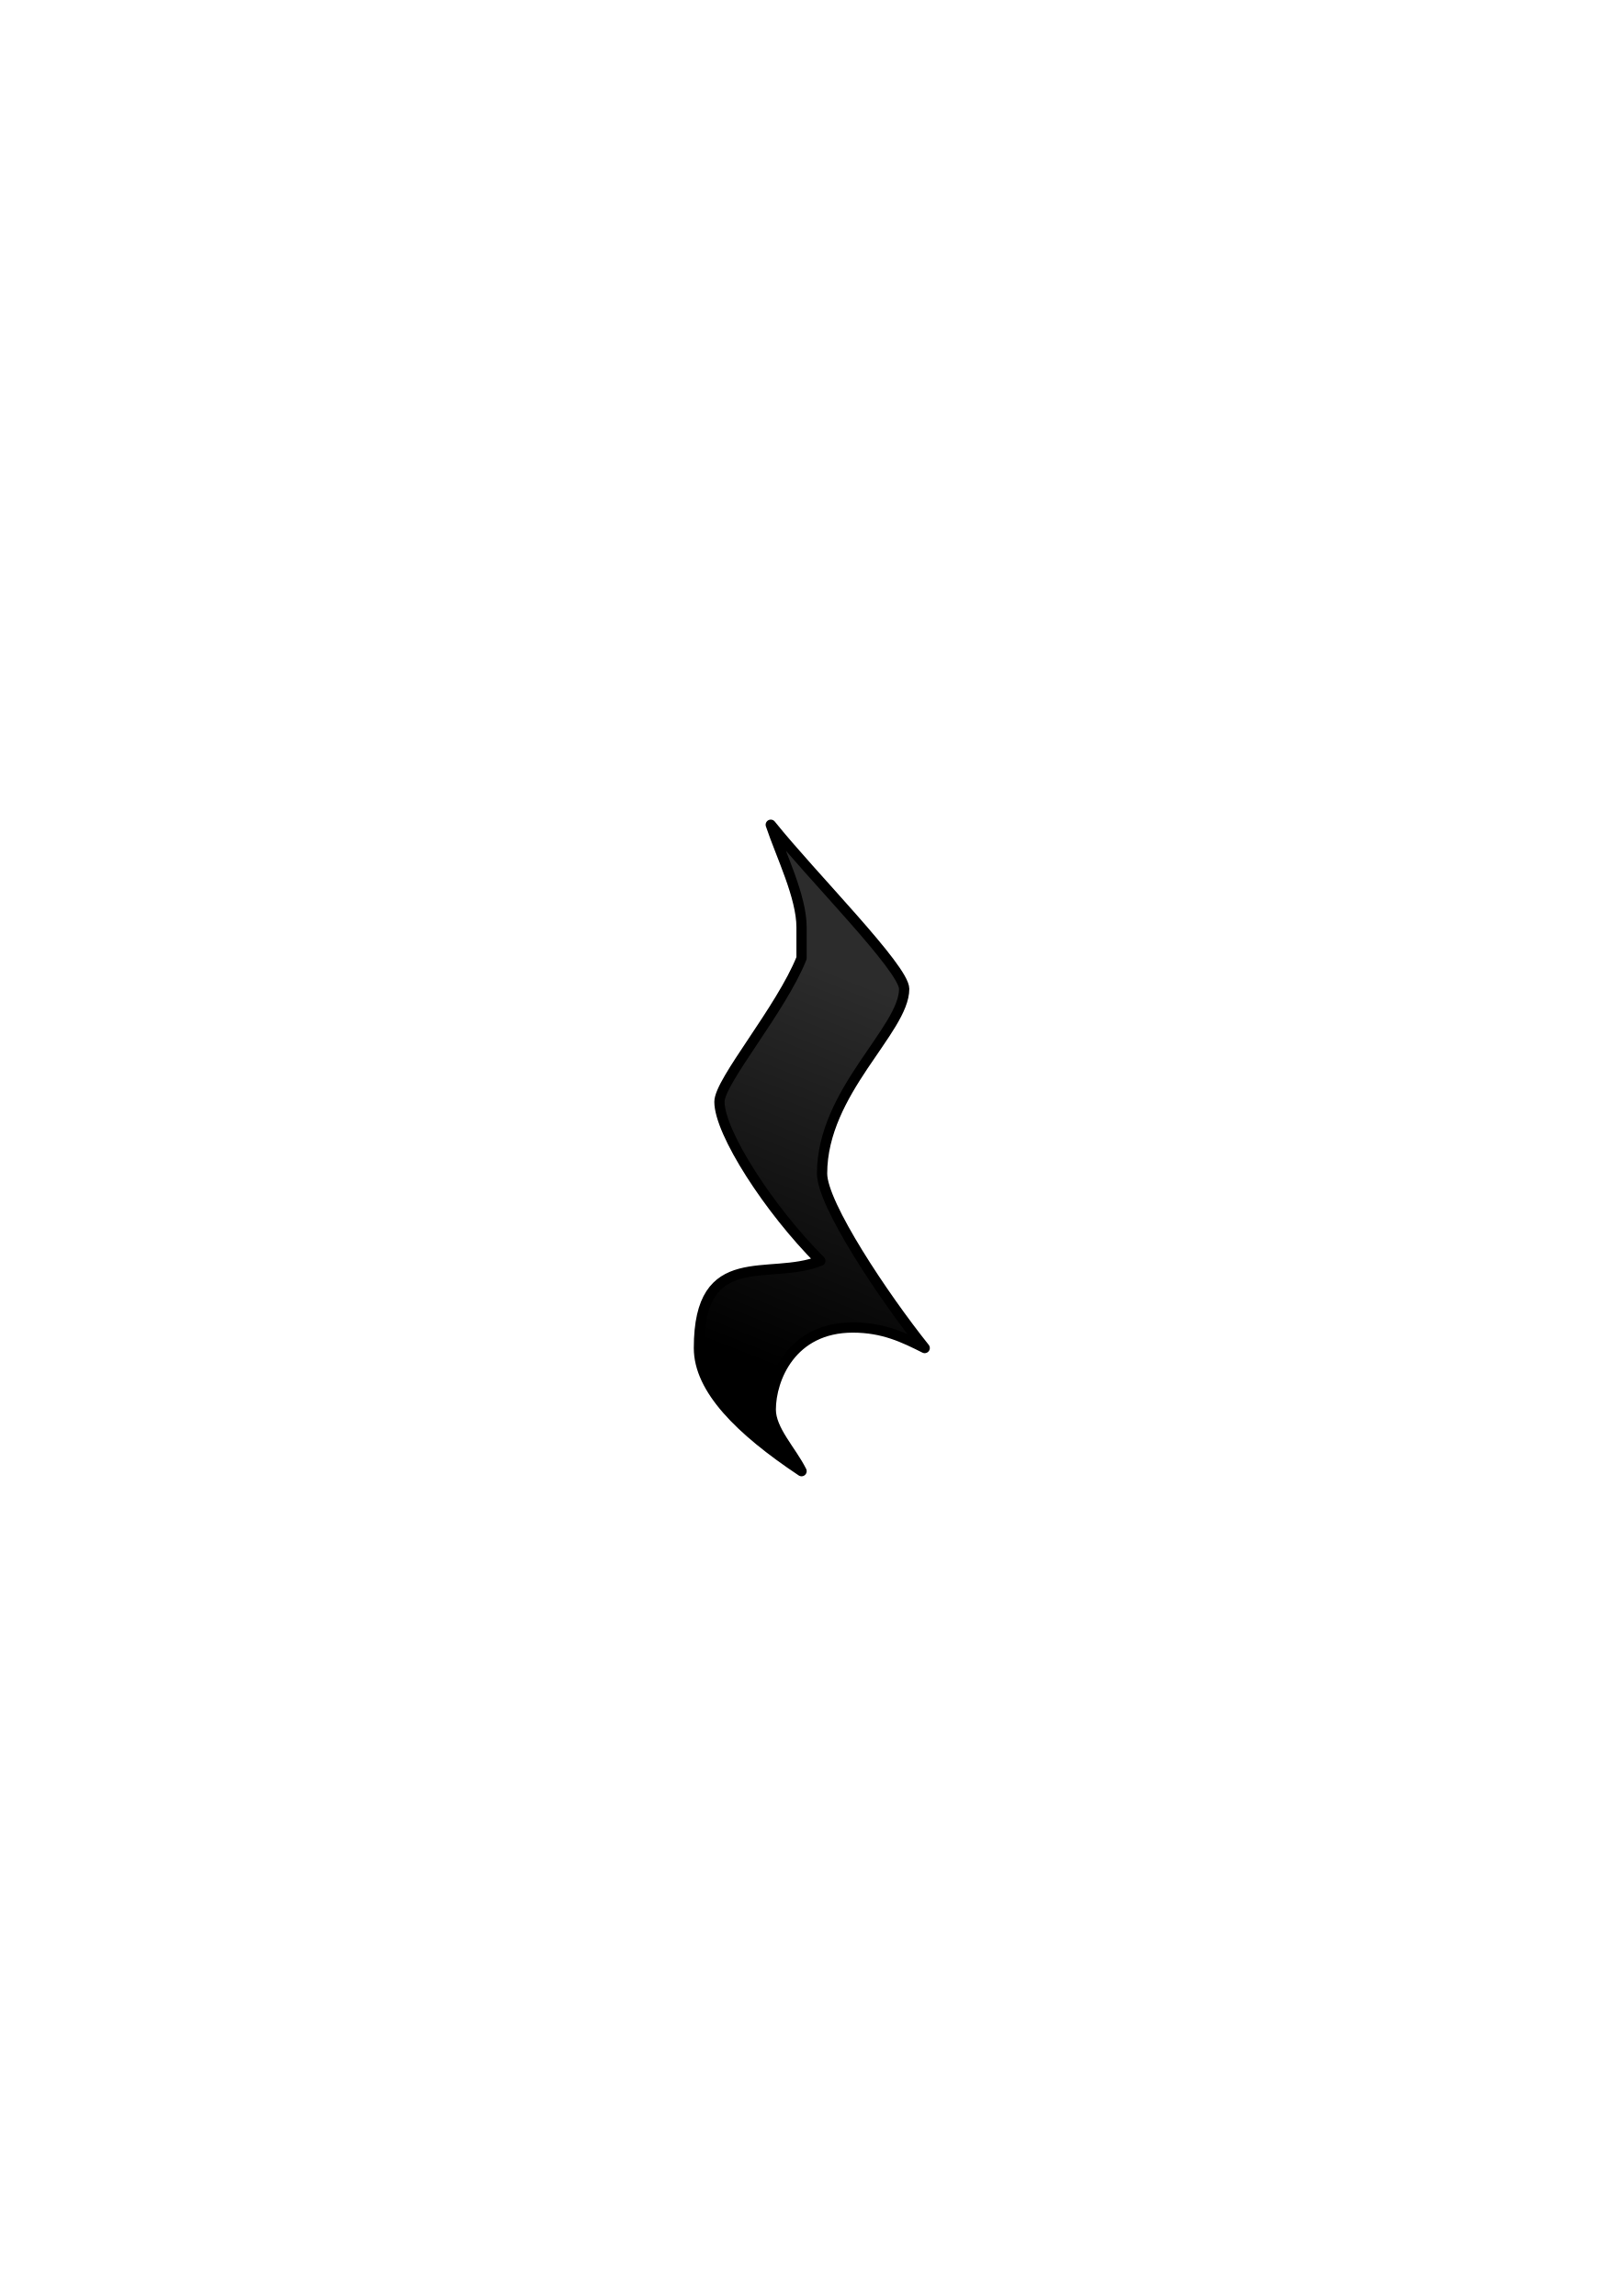
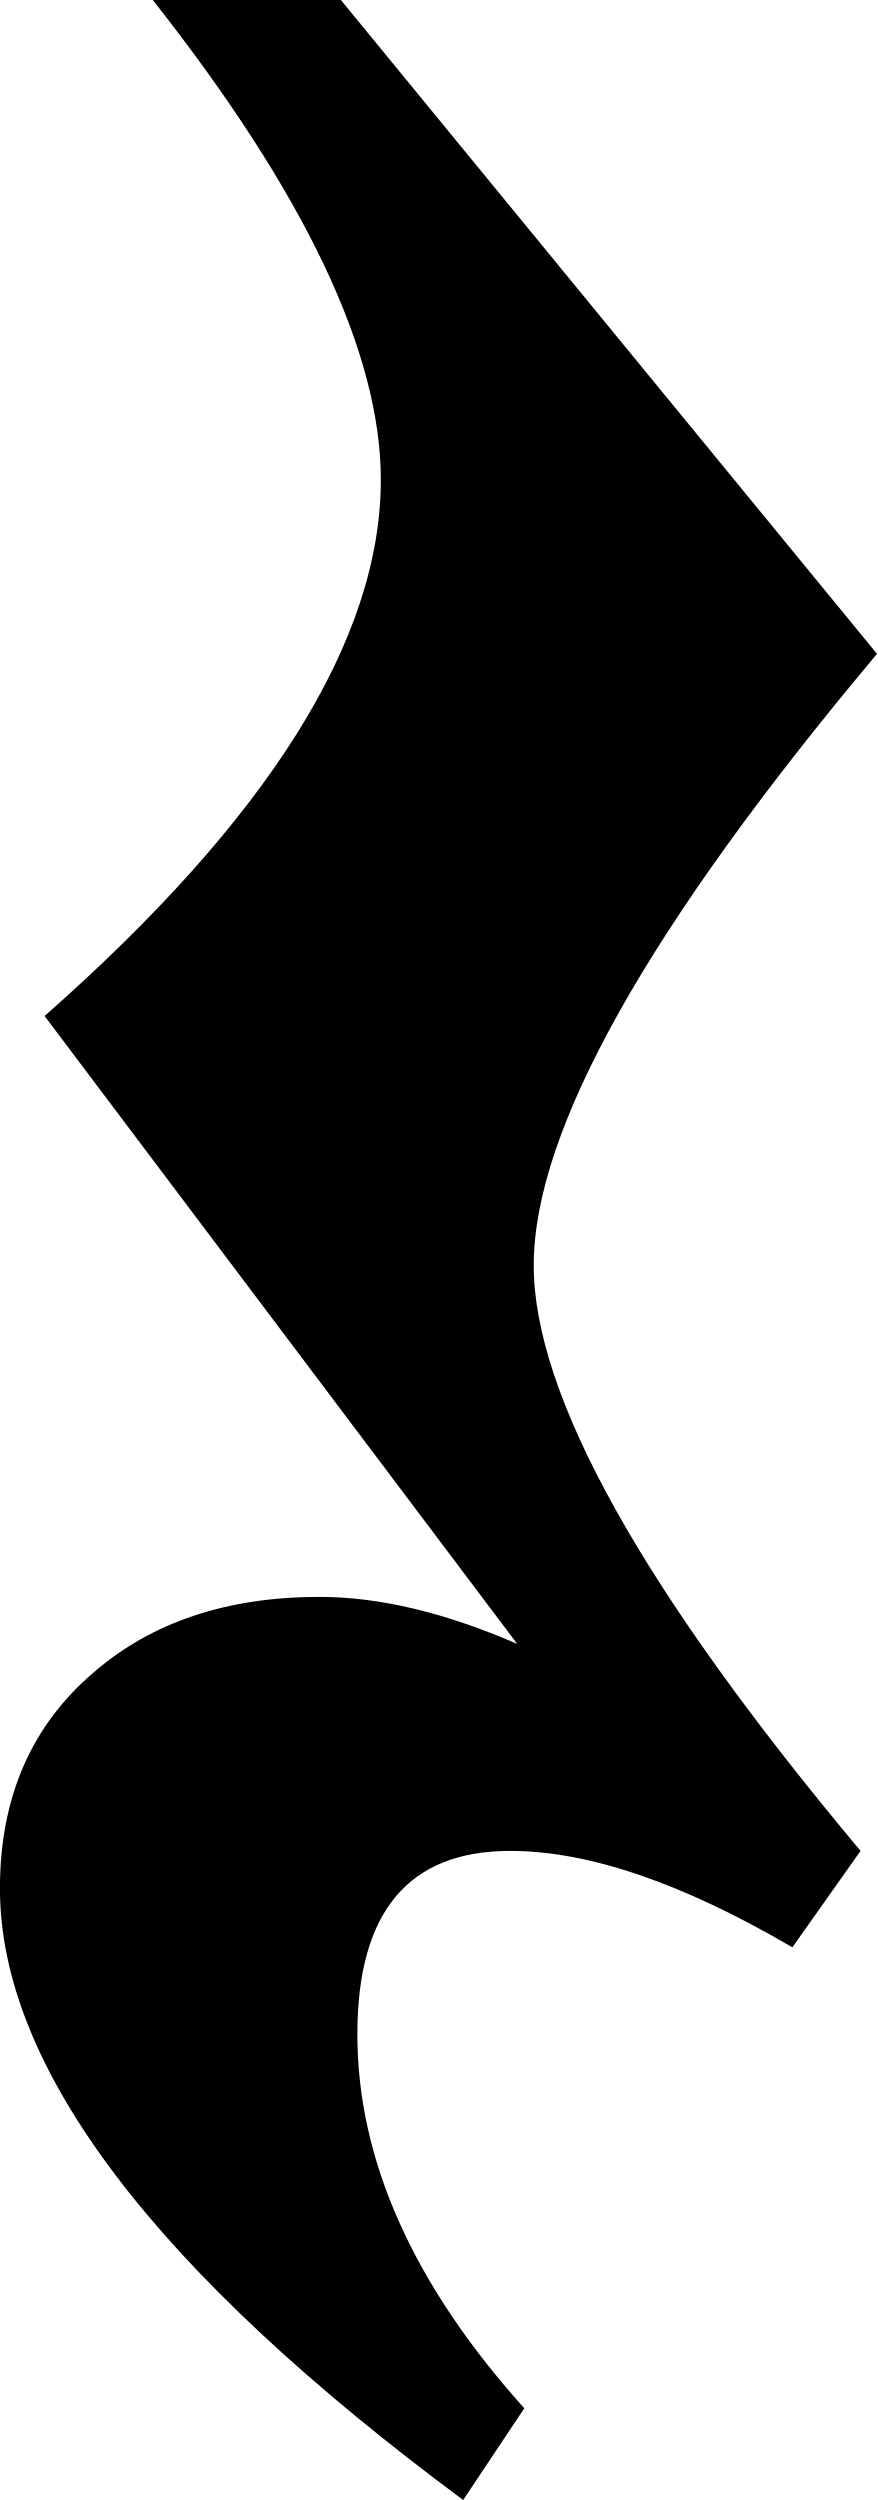
- <svg xmlns="http://www.w3.org/2000/svg" id="svg3912" viewBox="0 0 744.09 1052.4" version="1.1">
-   <defs id="defs3914">
-     <linearGradient id="linearGradient3790" y2="661.35" gradientUnits="userSpaceOnUse" x2="540.24" gradientTransform="matrix(.80372 0 0 .80372 -111.3 83.235)" y1="451.83" x1="623.37">
-       <stop id="stop3015-2" stop-opacity=".826" offset="0" />
-       <stop id="stop3017-3" offset="1" />
-     </linearGradient>
-   </defs>
-   <path id="path2986-1" stroke-linejoin="round" d="m414.37 453.28c0 18.812-37.624 47.03-37.624 84.655 0 14.109 28.218 56.436 47.03 79.952-9.406-4.703-18.812-9.406-32.921-9.406-28.218 0-37.624 23.515-37.624 37.624 0 9.406 9.406 18.812 14.109 28.218-28.218-18.812-47.03-37.624-47.03-56.436 0-47.03 32.122-30.57 55.637-39.976-23.515-23.515-46.231-58.788-46.231-72.897 0-9.406 28.218-42.327 37.624-65.842v-14.109c0-14.109-9.406-32.921-14.109-47.03 18.812 23.515 61.139 65.843 61.139 75.249z" fill-rule="evenodd" stroke="#000" stroke-linecap="round" stroke-width="4.703" fill="url(#linearGradient3790)" />
+ <svg xmlns="http://www.w3.org/2000/svg" width="26.22" height="74.74" id="svg2" version="1.1">
+   <defs id="defs4">
+     </defs>
+   <g id="layer1" transform="translate(0,-977.6222)">
+     <g style="font-size:40px;font-style:normal;font-weight:normal;fill:#000000;fill-opacity:1;stroke:none;font-family:Bitstream Vera Sans" id="text2824" transform="matrix(0.9997499,0,0,0.9999708,-112.5065,534.6512)">
+       <path d="m 138.761,462.531 c -6.844,8.156 -10.266,14.25 -10.266,18.281 -3e-5,3.891 3.258,9.727 9.773,17.508 l -2.039,2.883 c -3.281,-1.922 -6.094,-2.883 -8.438,-2.883 -3.047,-10e-6 -4.57,1.828 -4.57,5.484 -2e-5,3.75 1.664,7.477 4.992,11.18 l -1.828,2.742 c -9.234,-6.844 -13.852,-12.938 -13.852,-18.281 -1e-5,-2.719 0.937,-4.875 2.812,-6.469 1.734,-1.5 3.984,-2.25 6.75,-2.25 1.781,0 3.75,0.469 5.906,1.406 l -14.133,-18.773 c 6.703,-5.906 10.055,-11.25 10.055,-16.031 -10e-6,-3.797 -2.273,-8.578 -6.82,-14.344 l 5.625,0 16.031,19.547" style="font-size:144px;font-family:musica;-inkscape-font-specification:musica" id="path2829" />
+     </g>
+   </g>
</svg>
